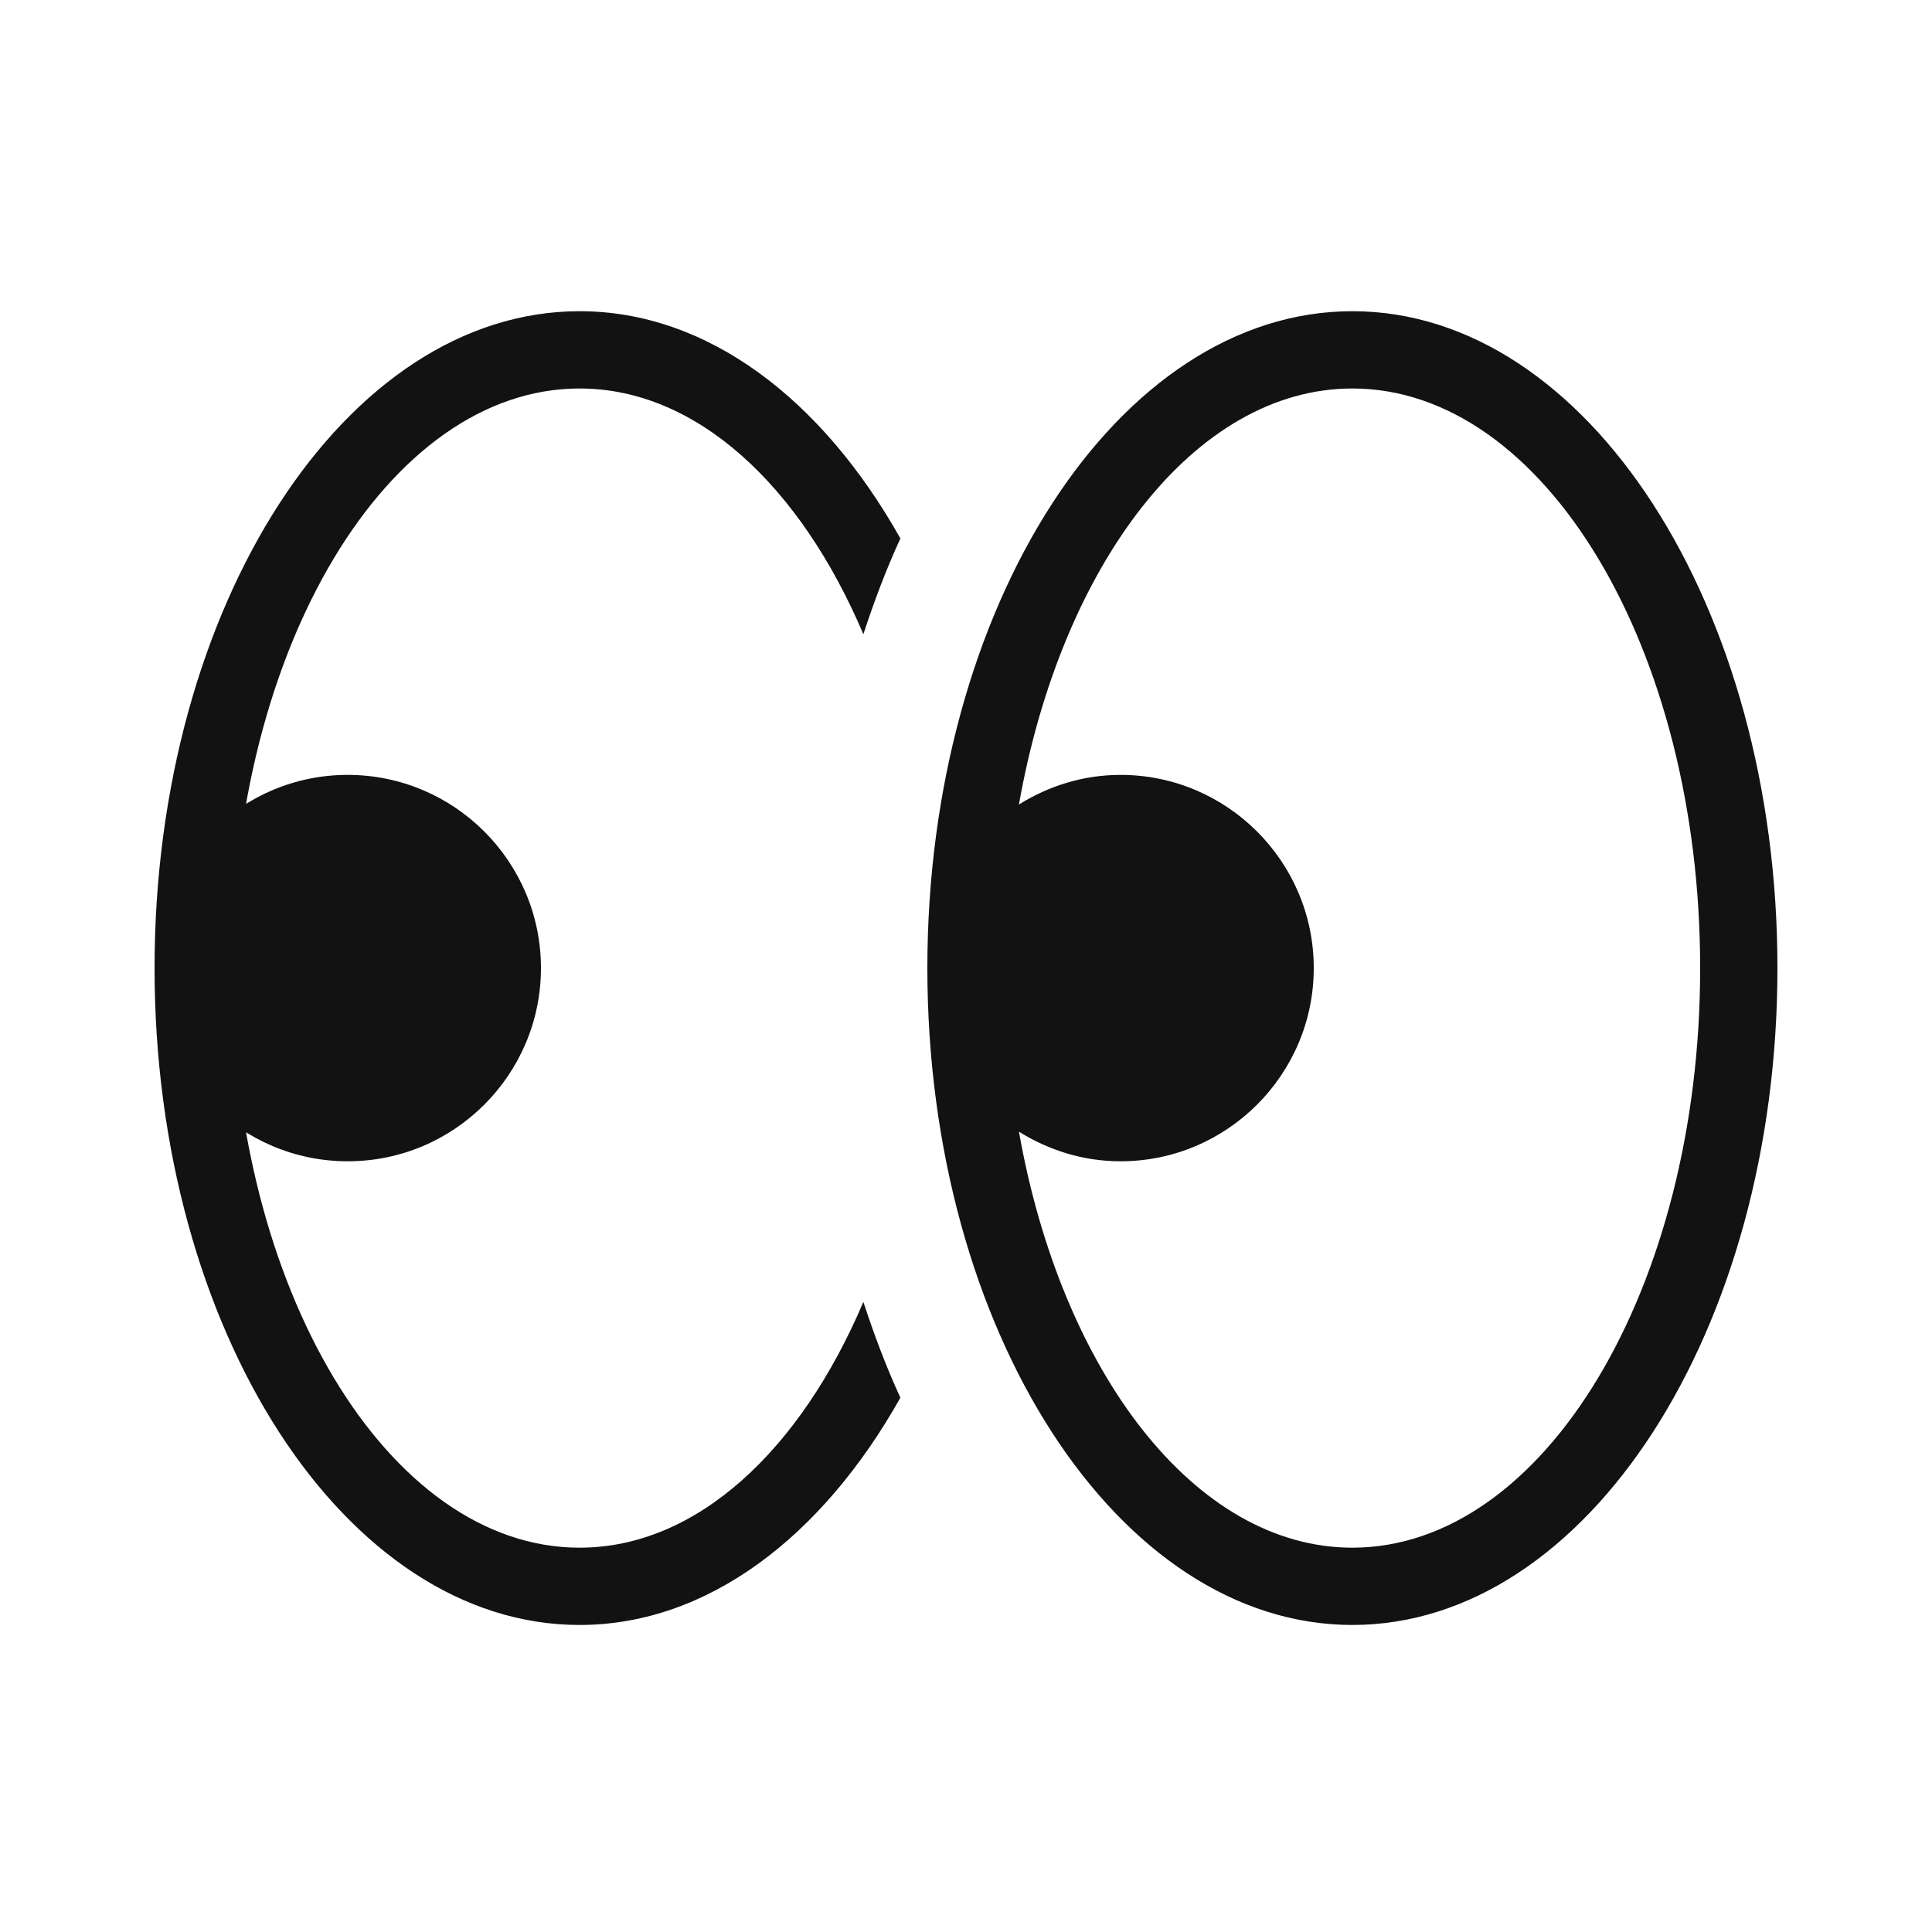
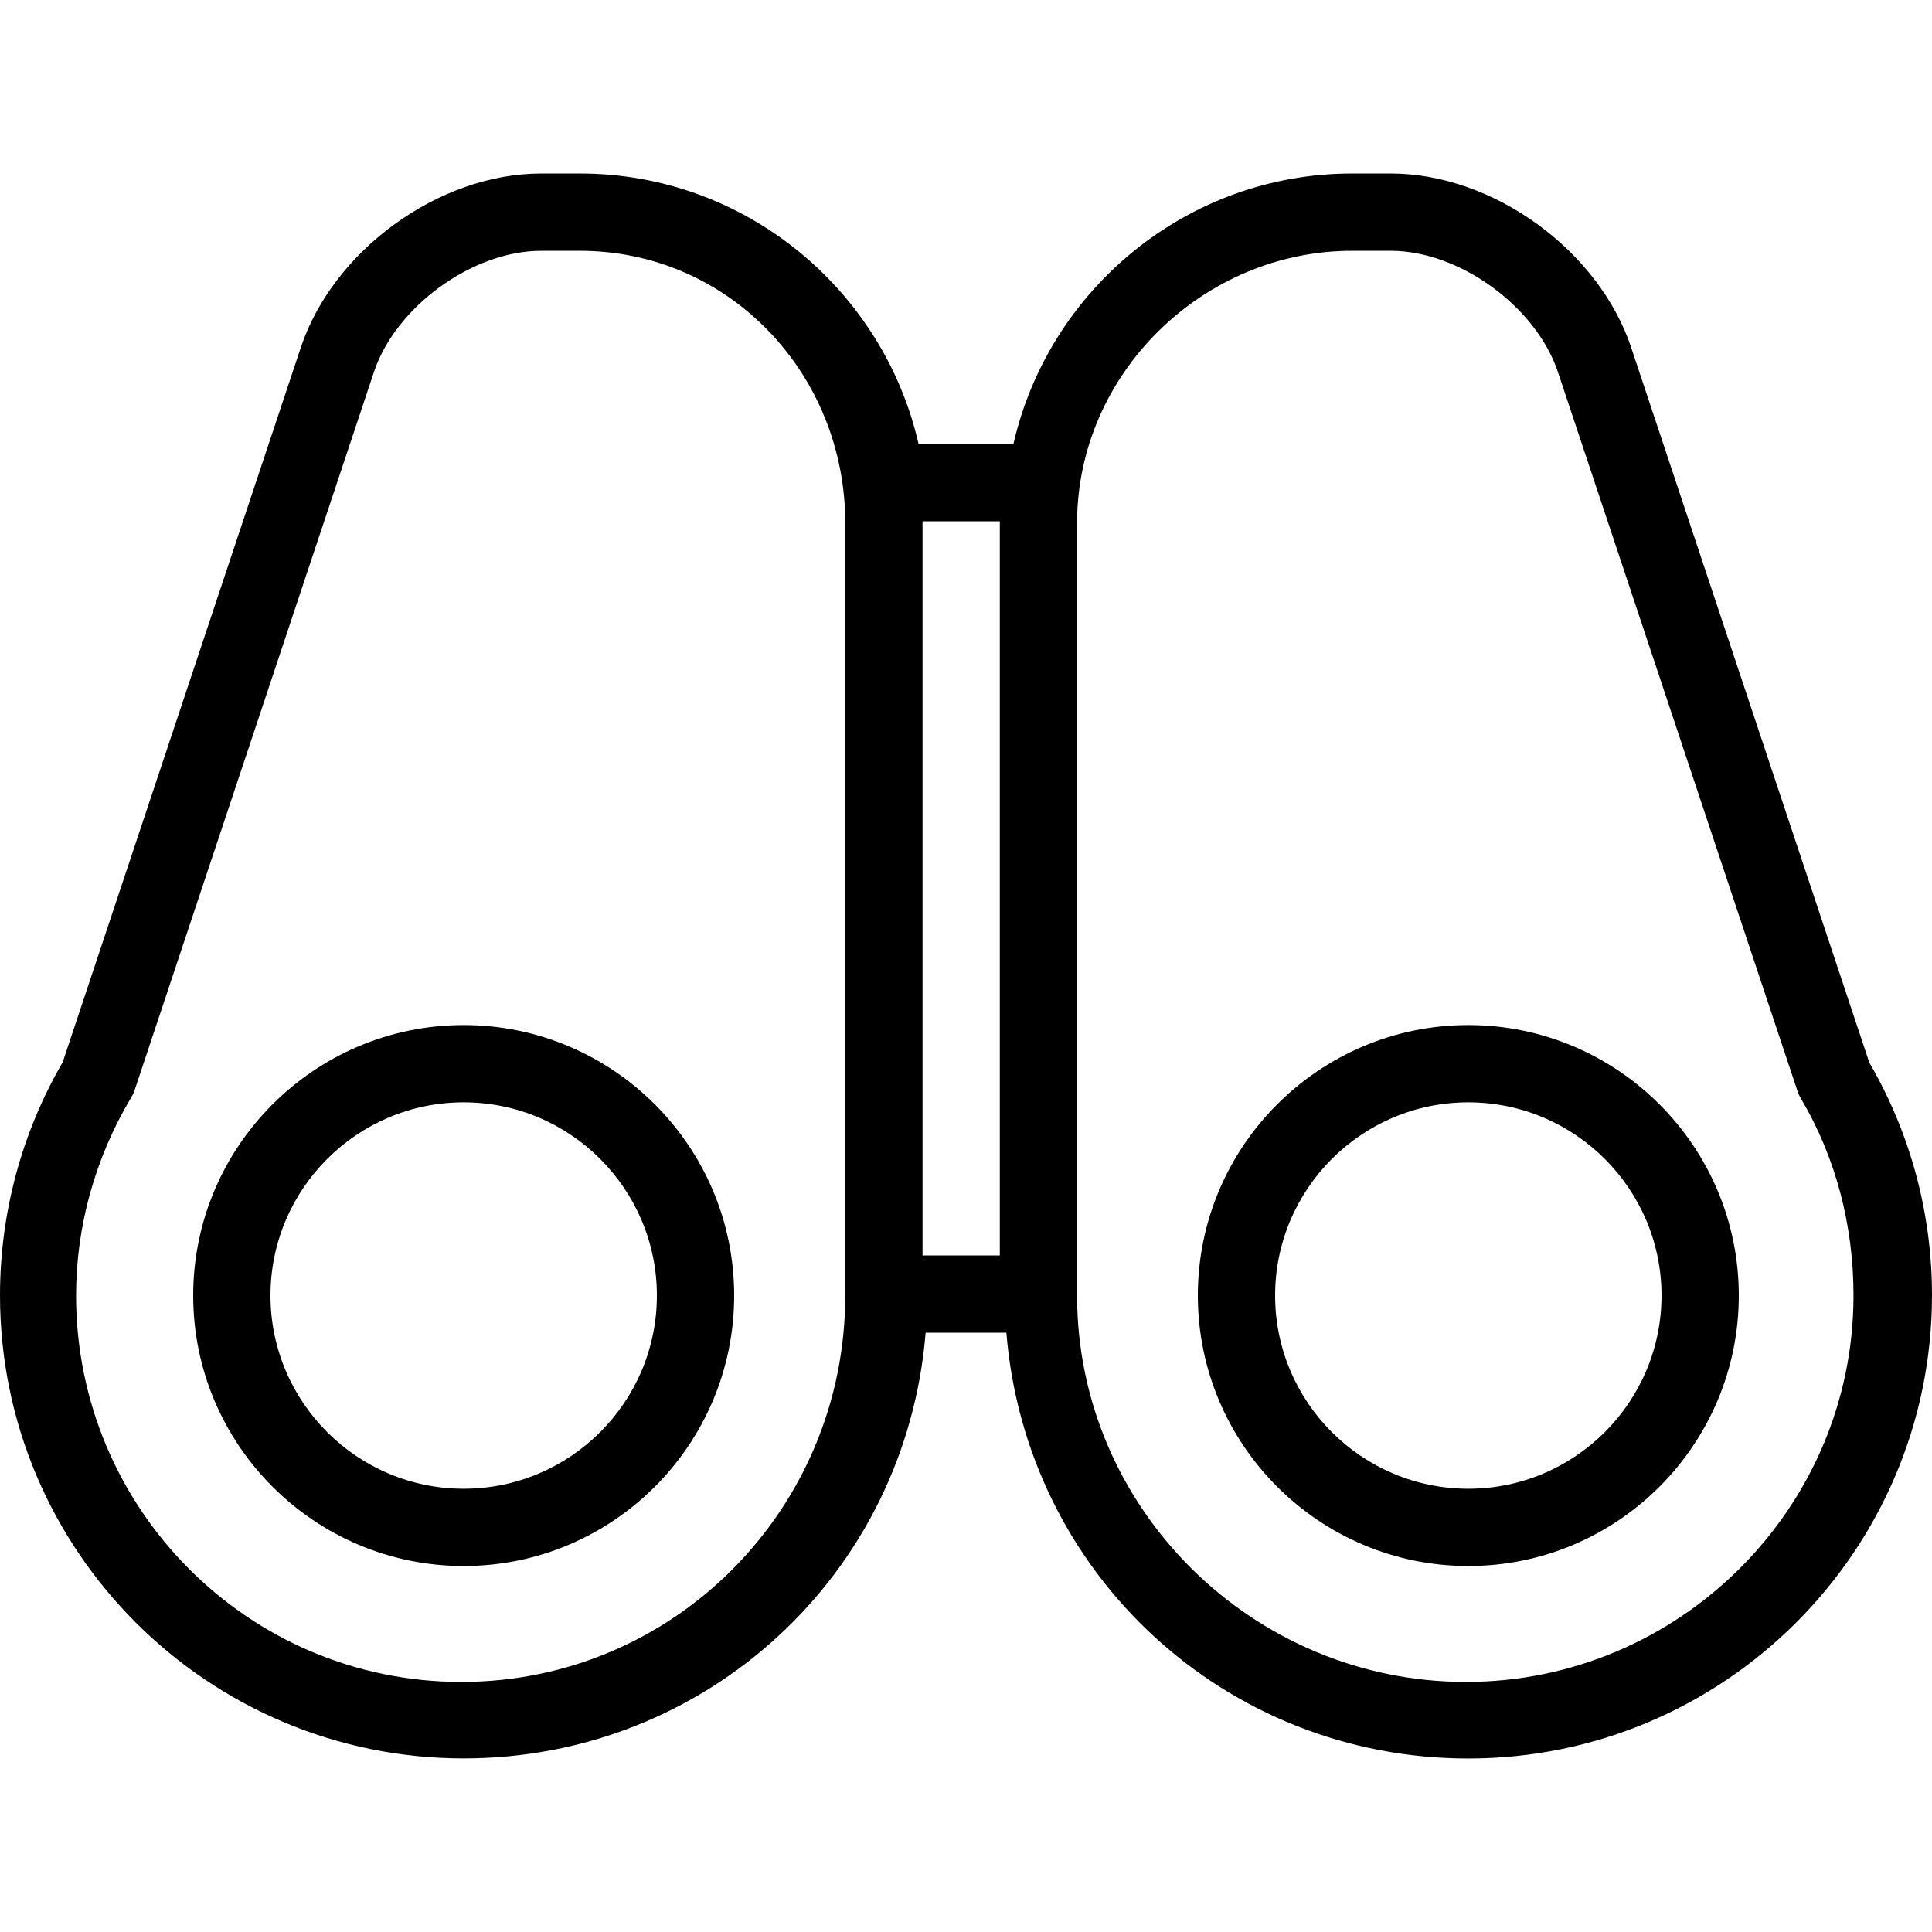
- <svg xmlns="http://www.w3.org/2000/svg" width="25" height="25" viewBox="0 0 25 25" fill="none">
-   <path d="M12.5 12.527C12.5 13.632 13.395 14.527 14.5 14.527C15.604 14.527 16.5 13.632 16.5 12.527C16.5 11.422 15.604 10.527 14.5 10.527C13.395 10.527 12.5 11.422 12.5 12.527ZM4.5 10.527C5.604 10.527 6.5 11.422 6.5 12.527C6.5 13.632 5.604 14.527 4.5 14.527C3.395 14.527 2.5 13.632 2.5 12.527C2.5 11.422 3.395 10.527 4.5 10.527Z" fill="#121212" />
-   <path d="M2 12.527C2 17.214 4.468 21.027 7.5 21.027C9.157 21.027 10.642 19.883 11.651 18.086C11.47 17.694 11.313 17.277 11.172 16.847C10.356 18.767 9.016 20.027 7.5 20.027C5.018 20.027 3 16.663 3 12.527C3 8.391 5.018 5.027 7.5 5.027C9.016 5.027 10.356 6.286 11.172 8.207C11.313 7.776 11.47 7.36 11.651 6.968C10.642 5.17 9.157 4.027 7.5 4.027C4.468 4.027 2 7.84 2 12.527ZM23 12.527C23 7.84 20.533 4.027 17.5 4.027C14.467 4.027 12 7.84 12 12.527C12 17.214 14.467 21.027 17.5 21.027C20.533 21.027 23 17.214 23 12.527ZM22 12.527C22 16.663 19.981 20.027 17.5 20.027C15.46 20.027 13.735 17.751 13.185 14.644C13.568 14.883 14.016 15.027 14.5 15.027C15.878 15.027 17 13.905 17 12.527C17 11.149 15.878 10.027 14.5 10.027C14.016 10.027 13.568 10.171 13.185 10.41C13.735 7.303 15.46 5.027 17.5 5.027C19.981 5.027 22 8.391 22 12.527ZM14.5 11.027C15.327 11.027 16 11.7 16 12.527C16 13.354 15.327 14.027 14.5 14.027C13.673 14.027 13 13.354 13 12.527C13 11.7 13.673 11.027 14.5 11.027ZM2 12.527C2 13.905 3.121 15.027 4.5 15.027C5.879 15.027 7 13.905 7 12.527C7 11.149 5.879 10.027 4.5 10.027C3.121 10.027 2 11.149 2 12.527ZM3 12.527C3 11.7 3.673 11.027 4.5 11.027C5.327 11.027 6 11.7 6 12.527C6 13.354 5.327 14.027 4.5 14.027C3.673 14.027 3 13.354 3 12.527Z" fill="#121212" />
+ <svg xmlns="http://www.w3.org/2000/svg" fill="#000000" height="800px" width="800px" version="1.1" id="Layer_1" viewBox="0 0 512 512" xml:space="preserve">
+   <g>
+     <g>
+       <path d="M122.88,271.649c-39.52,0-71.68,32.155-71.68,71.68c0,39.525,32.16,71.68,71.68,71.68s71.68-32.155,71.68-71.68    C194.56,303.804,162.4,271.649,122.88,271.649z M122.88,394.529c-28.23,0-51.2-22.97-51.2-51.2c0-28.23,22.97-51.2,51.2-51.2    c28.23,0,51.2,22.97,51.2,51.2C174.08,371.559,151.11,394.529,122.88,394.529z" />
+     </g>
+   </g>
+   <g>
+     <g>
+       <path d="M495.39,281.604l-63.1-189.482c-8.58-25.765-36.57-46.138-63.71-46.138h-10.26c-43.72,0-80.4,30.72-89.75,71.68h-25.14    c-9.347-40.96-46.027-71.68-89.75-71.68h-10.25c-27.15,0-55.14,20.372-63.72,46.138l-63.1,189.386    C5.74,300.183,0,321.551,0,343.281c0,67.755,55.12,122.711,122.88,122.711c64.31,0,117.195-48.809,122.42-112.809h21.4    c5.225,64,58.113,112.833,122.42,112.833c67.76,0,122.88-55.029,122.88-122.784C512,321.502,506.26,300.279,495.39,281.604z     M224,343.329c0,56.465-45.3,102.4-101.76,102.4s-102.08-45.935-102.08-102.4c0-18.43,5.11-36.49,14.46-52.235    c0.38-0.63,0.76-1.295,0.99-1.99L99.09,98.601c5.78-17.315,26.1-32.137,44.34-32.137h10.25c39.48,0,70.32,32.565,70.32,72.12    V343.329z M264.96,138.584v194.12h-20.48v-194.12c0-0.019,0-0.44,0-0.44h20.48C264.96,138.144,264.96,138.565,264.96,138.584z     M388.48,445.729c-56.46,0-103.04-45.935-103.04-102.4V138.584c0-39.555,33.4-72.12,72.88-72.12h10.26    c18.23,0,38.51,14.822,44.29,32.137l63.44,190.406c0.23,0.695,0.53,1.409,0.91,2.039c9.35,15.745,13.98,33.829,13.98,52.259    C491.2,399.77,444.94,445.729,388.48,445.729z" />
+     </g>
+   </g>
+   <g>
+     <g>
+       <path d="M389.12,271.649c-39.52,0-71.68,32.155-71.68,71.68c0,39.525,32.16,71.68,71.68,71.68s71.68-32.155,71.68-71.68    C460.8,303.804,428.64,271.649,389.12,271.649z M389.12,394.529c-28.23,0-51.2-22.97-51.2-51.2c0-28.23,22.97-51.2,51.2-51.2    s51.2,22.97,51.2,51.2C440.32,371.559,417.35,394.529,389.12,394.529z" />
+     </g>
+   </g>
</svg>
